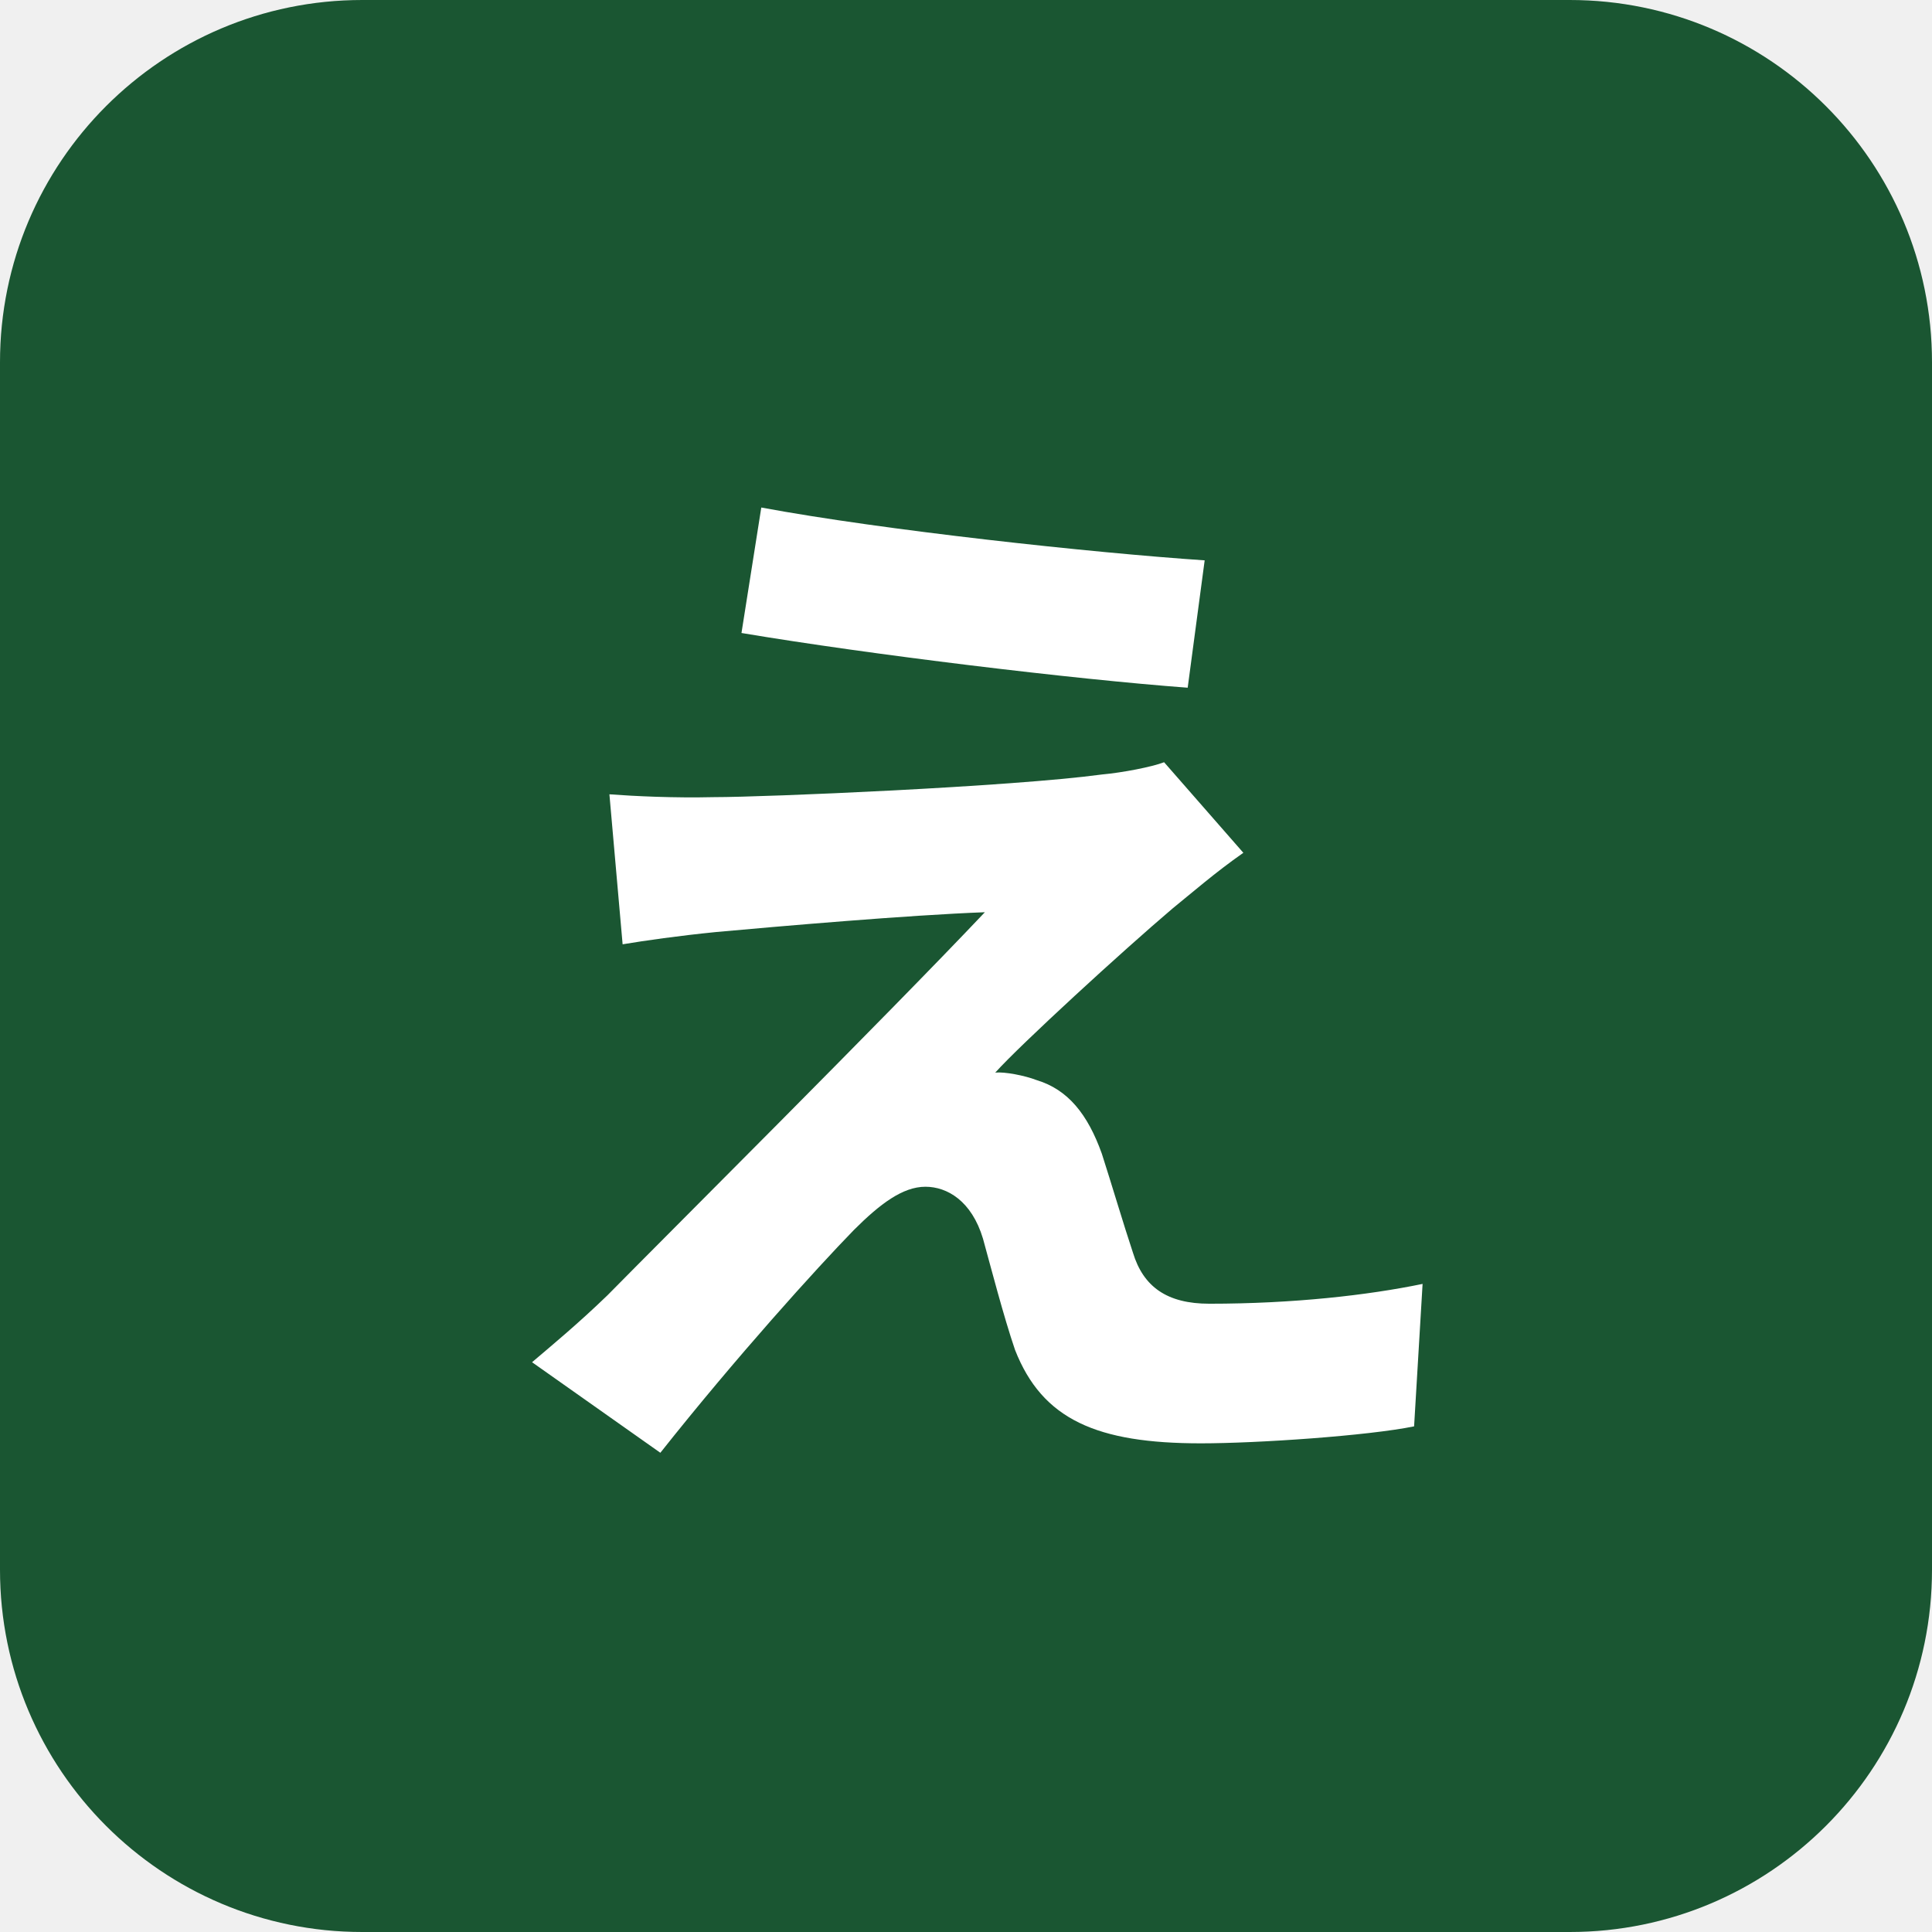
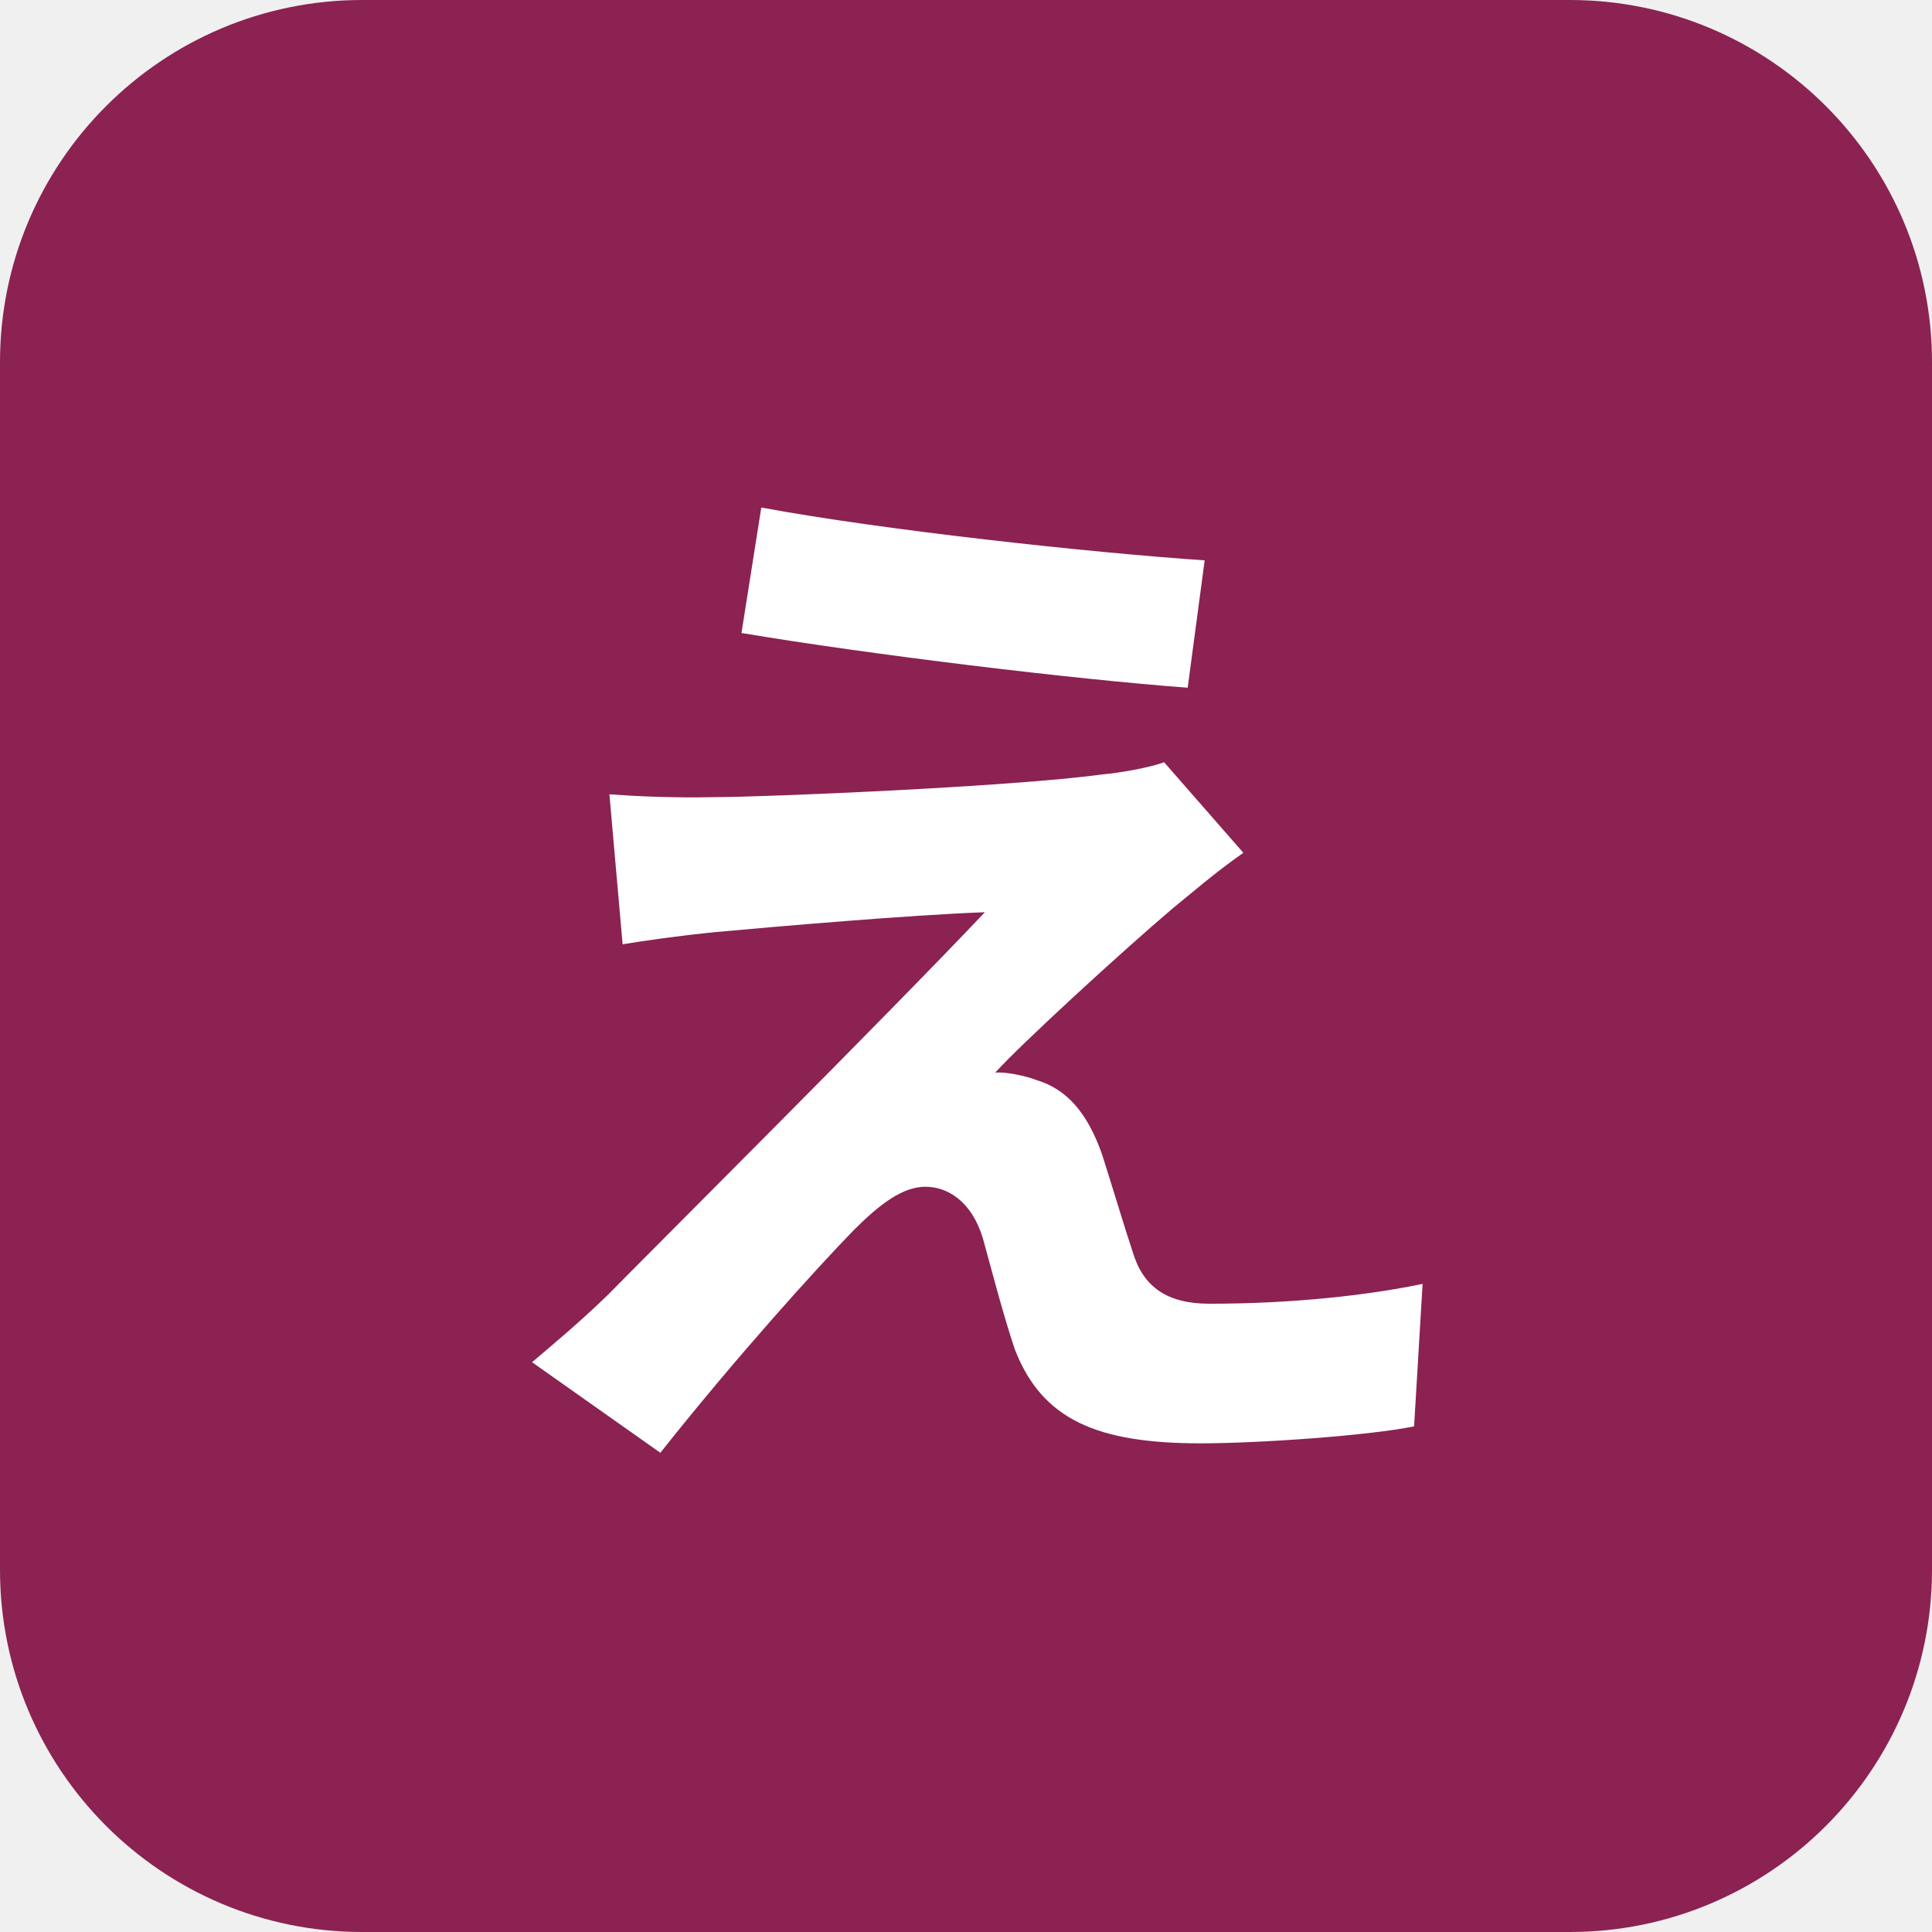
<svg xmlns="http://www.w3.org/2000/svg" viewBox="0 0 32 32" width="32" height="32">
-   <rect width="32" height="32" rx="6" fill="#1a5632" />
+   <rect width="32" height="32" rx="6" fill="#8b2252" />
  <text x="16" y="23" font-family="sans-serif" font-size="18" font-weight="700" fill="white" text-anchor="middle">え</text>
</svg>
